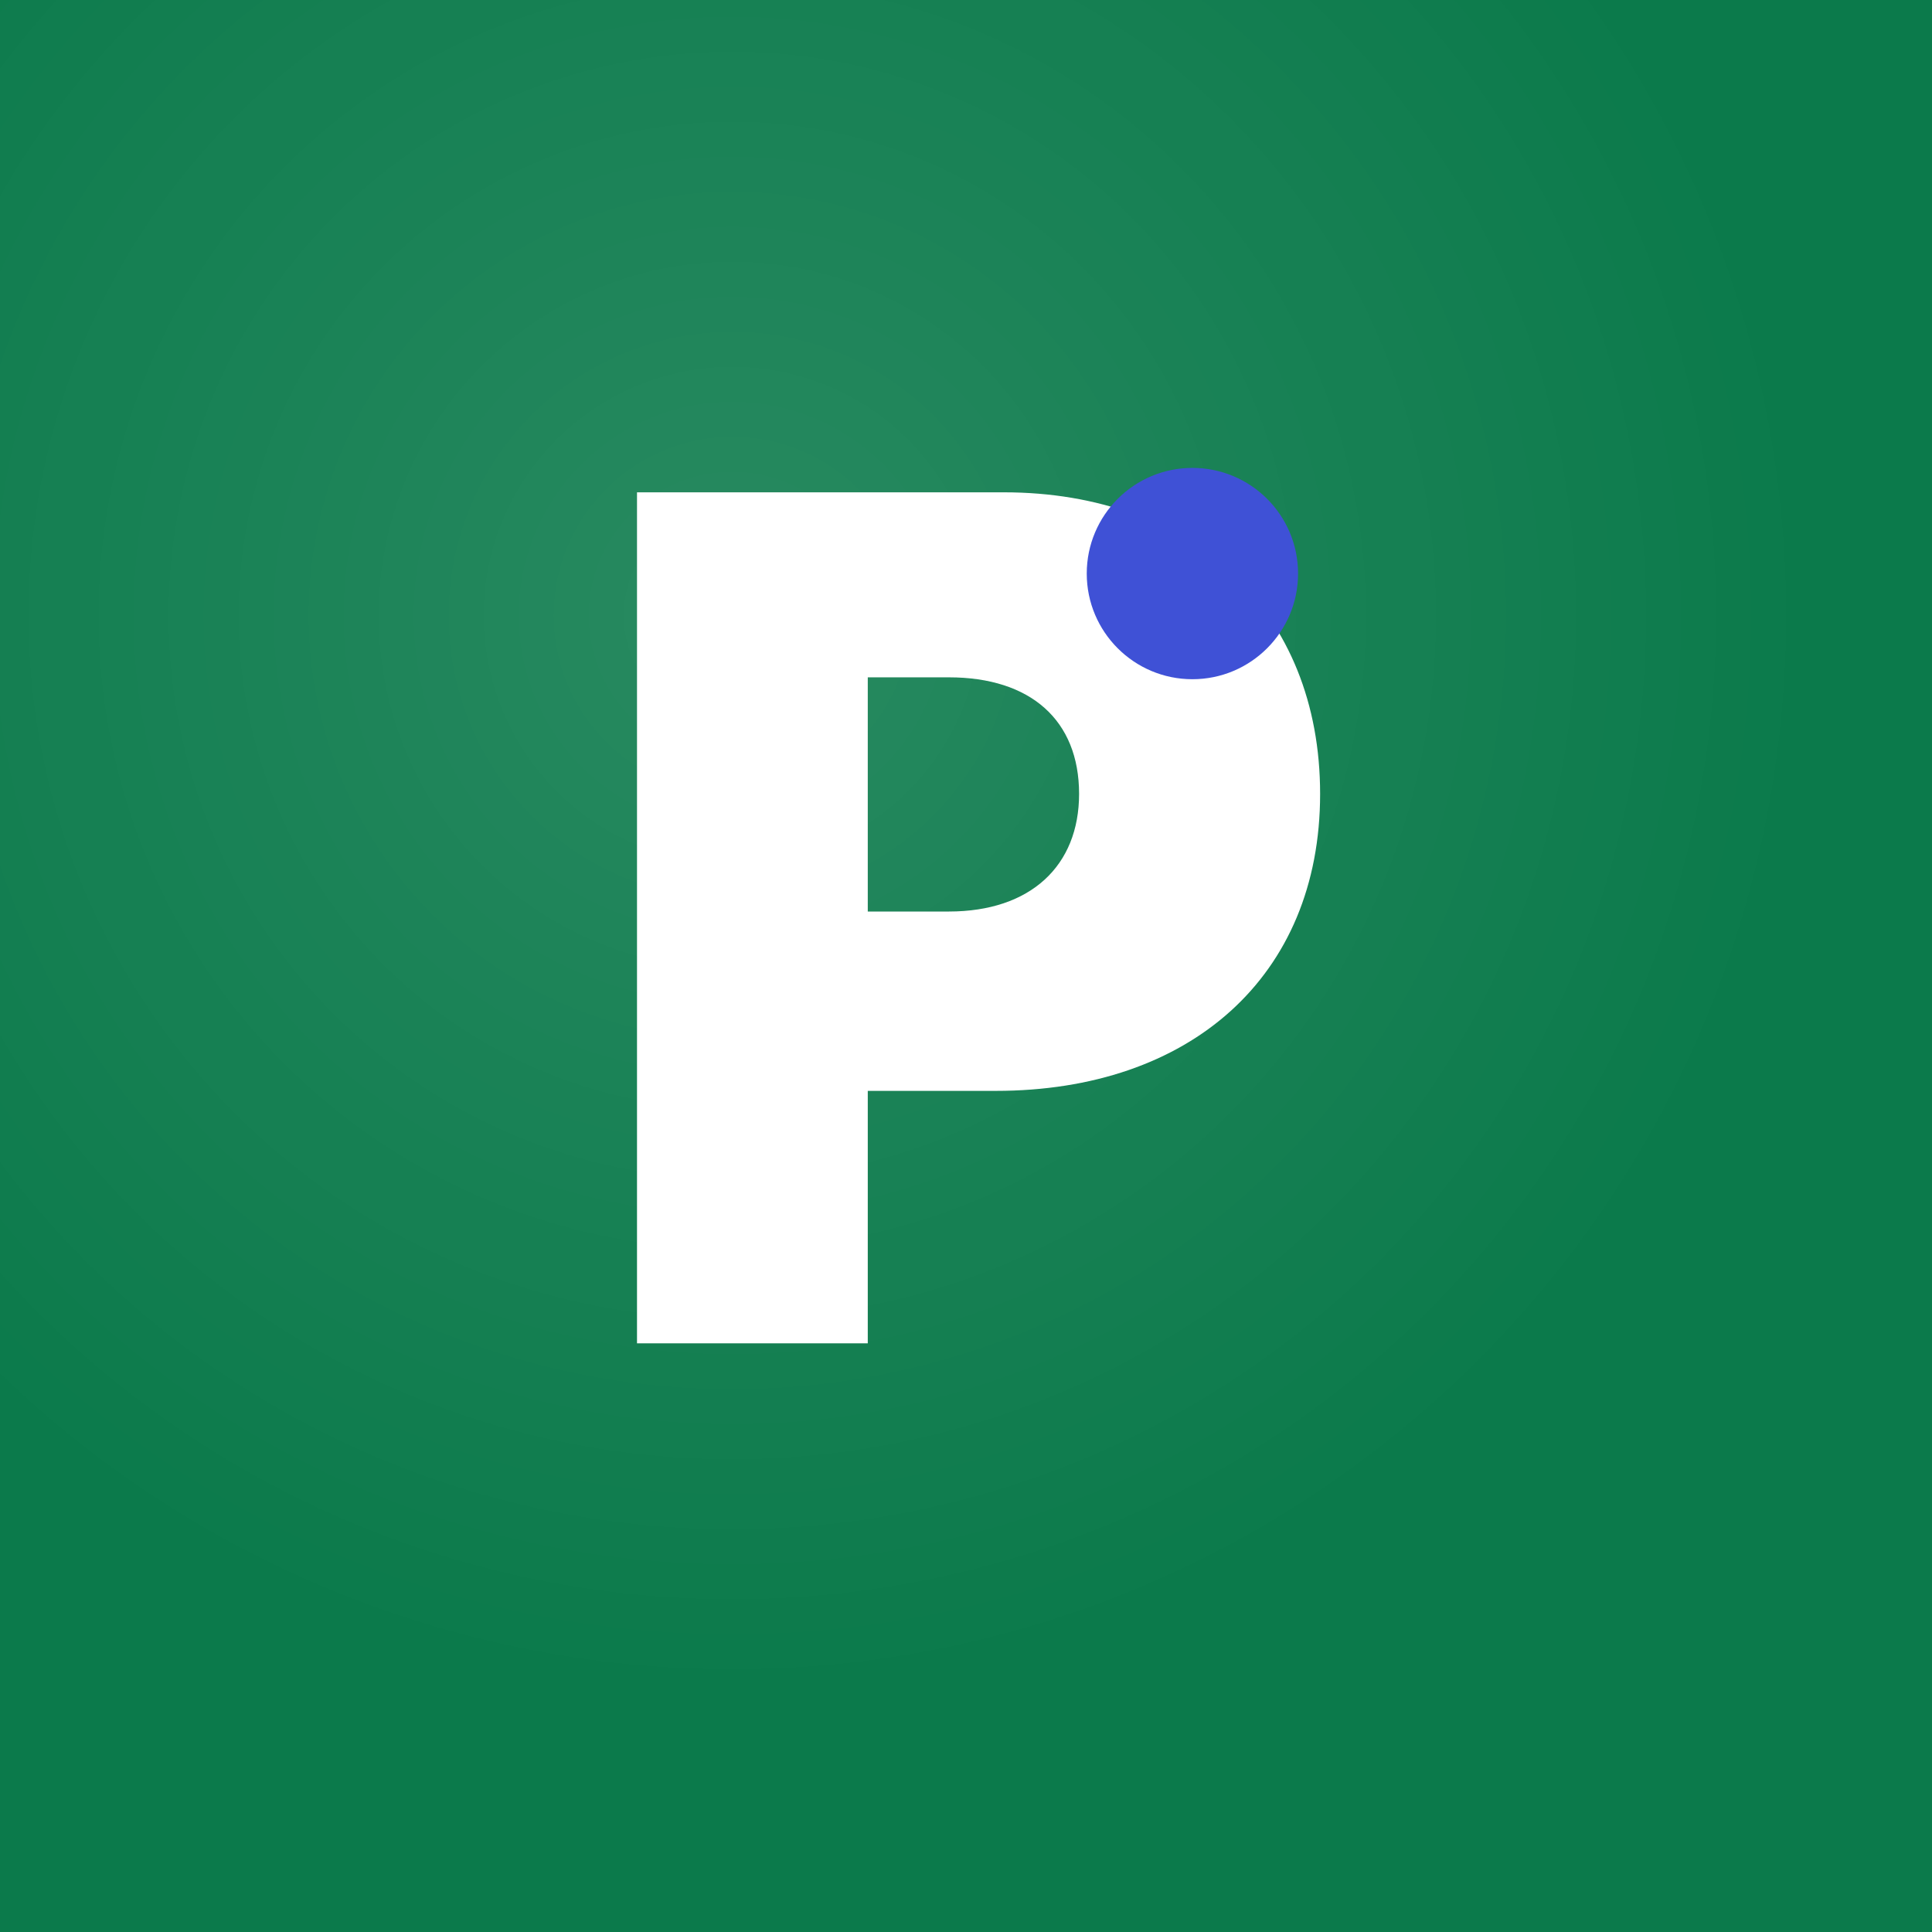
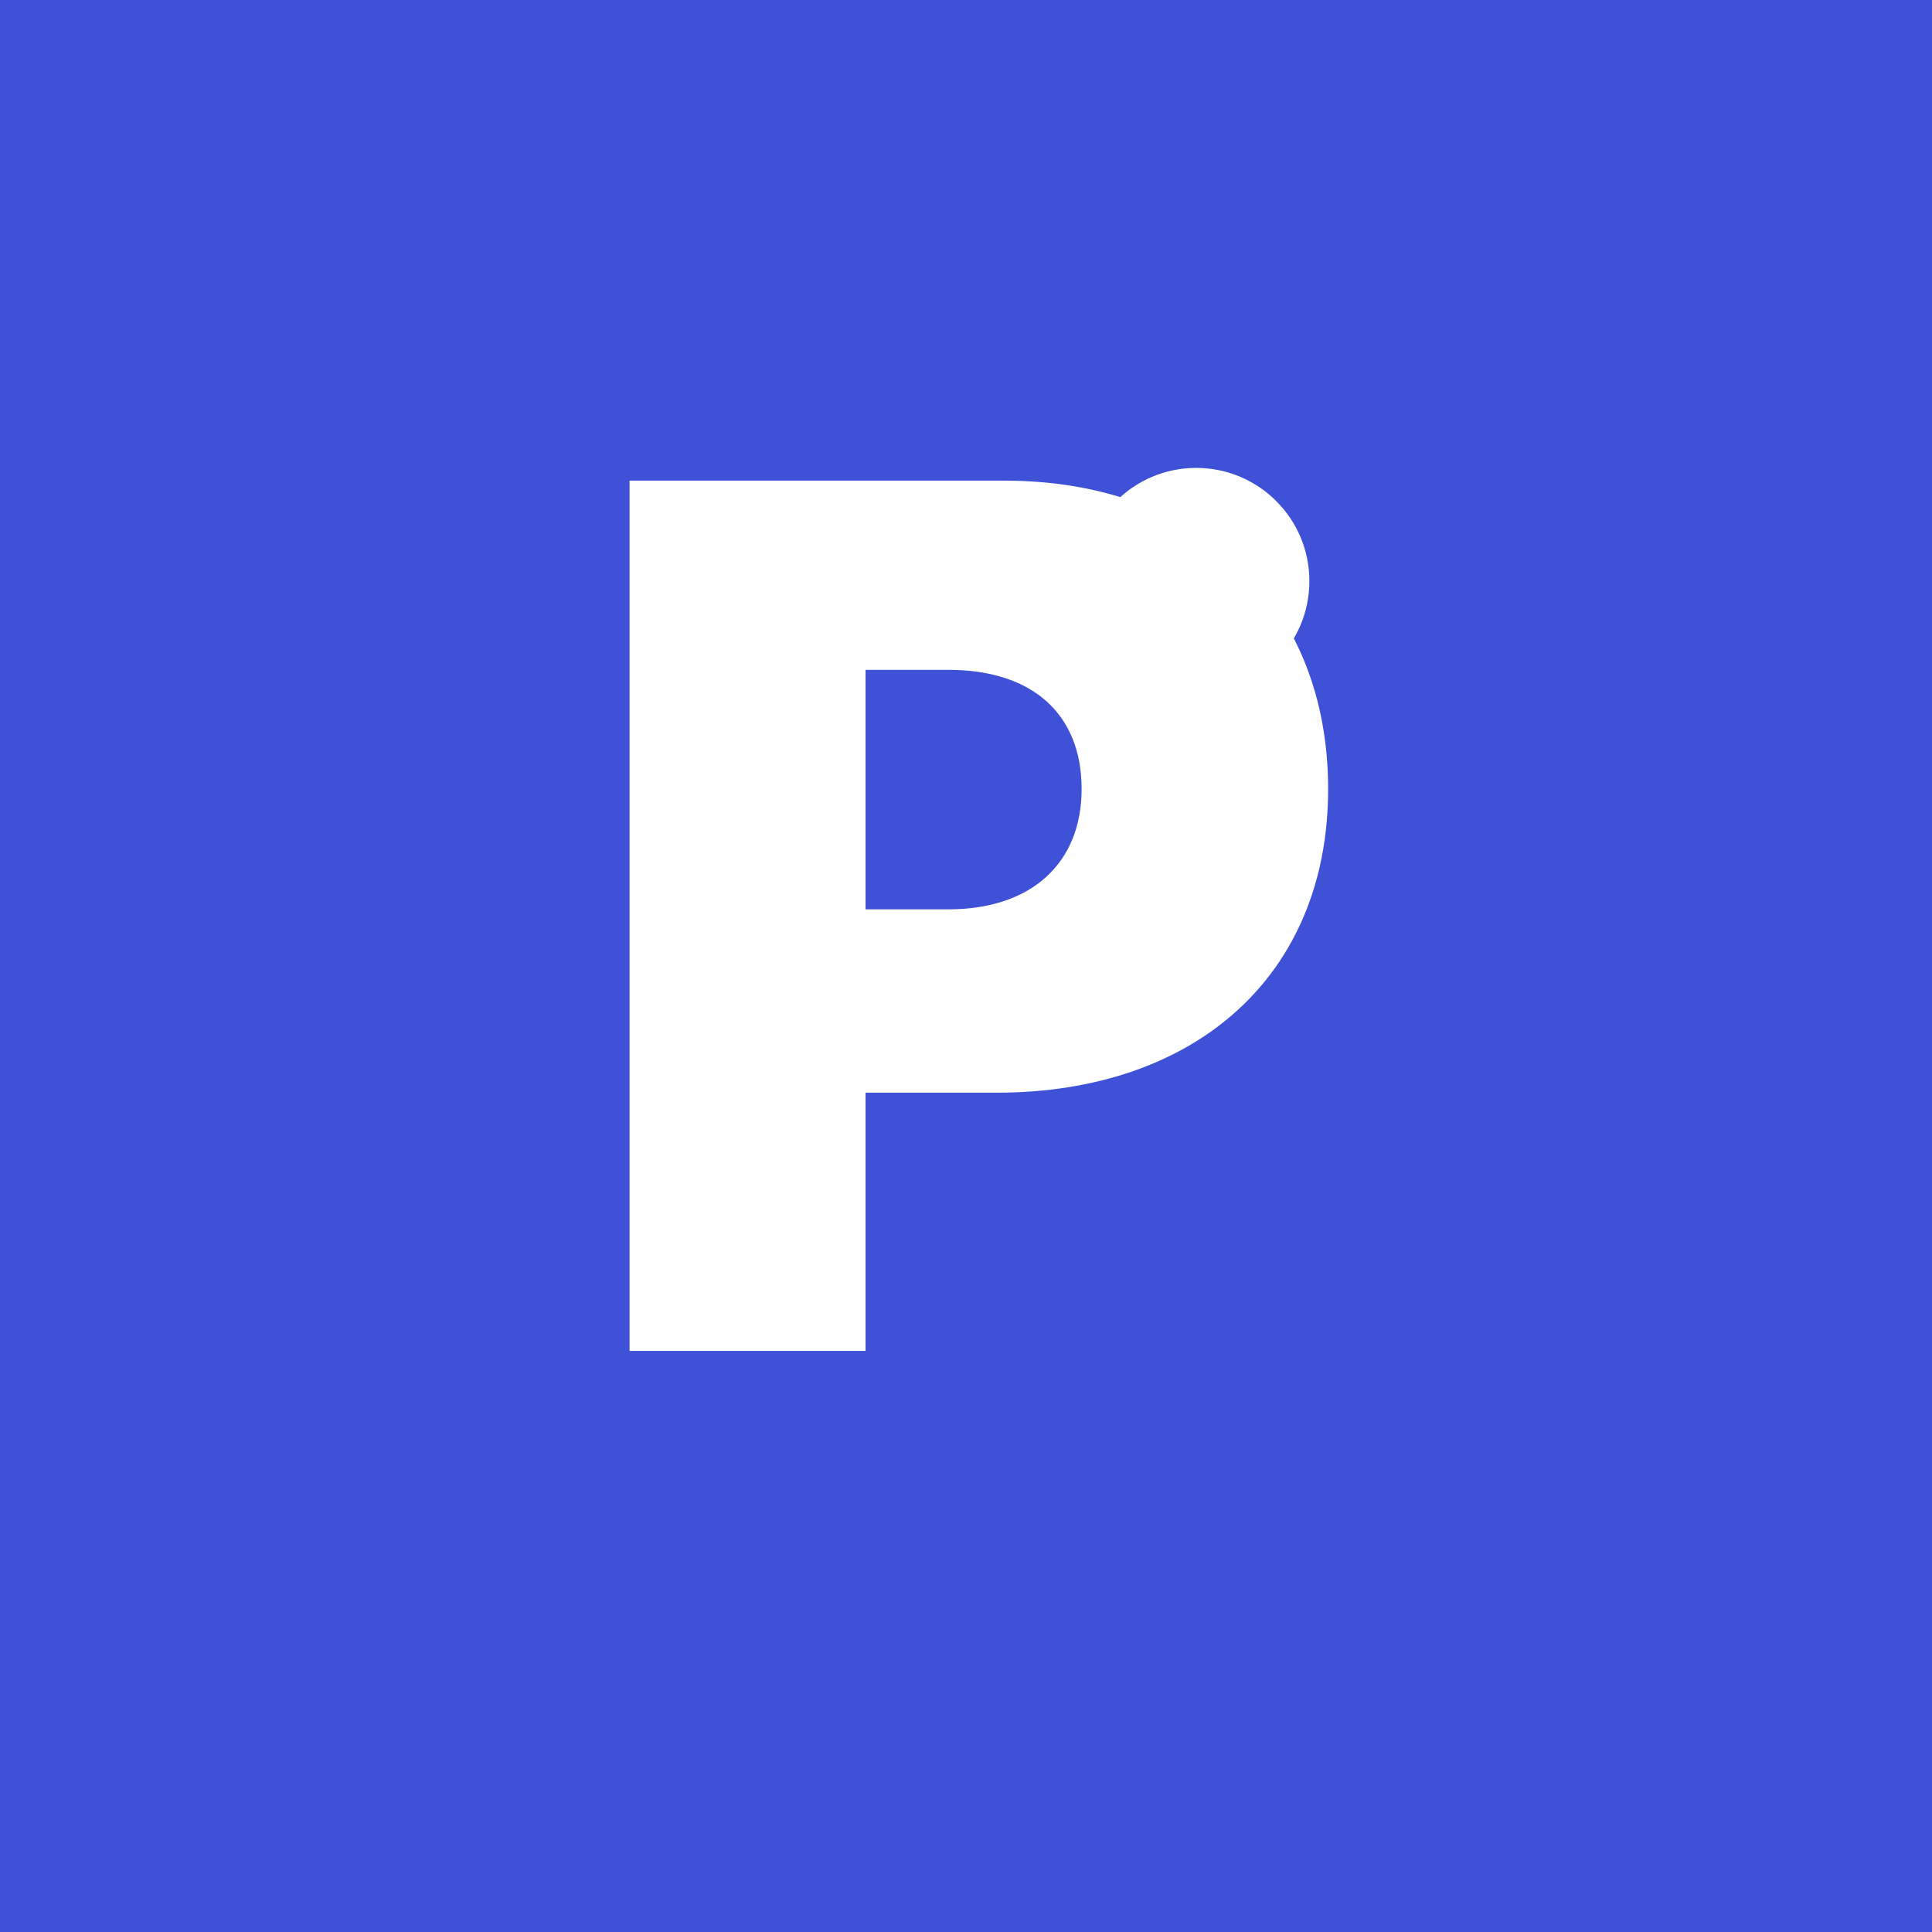
<svg xmlns="http://www.w3.org/2000/svg" viewBox="0 0 512 512" width="512" height="512">
-   <rect width="512" height="512" fill="#0B7A4B" />
-   <radialGradient id="hl" cx="38%" cy="32%" r="55%">
-     <stop offset="0%" stop-color="rgba(255,255,255,0.12)" />
-     <stop offset="100%" stop-color="rgba(255,255,255,0)" />
-   </radialGradient>
-   <rect width="512" height="512" fill="url(#hl)" />
-   <text x="256" y="356" text-anchor="middle" font-family="-apple-system, BlinkMacSystemFont, 'Segoe UI', sans-serif" font-size="310" font-weight="900" fill="#FFFFFF" letter-spacing="-10">P</text>
-   <circle cx="316" cy="152" r="28" fill="#3F51D6" />
+   <rect width="512" height="512" fill="#3F51D6" />
+   <text x="256" y="358" text-anchor="middle" font-family="-apple-system, BlinkMacSystemFont, 'Segoe UI', sans-serif" font-size="317" font-weight="900" fill="#FFFFFF" letter-spacing="-10">P</text>
+   <circle cx="317" cy="154" r="30" fill="#FFFFFF" />
</svg>
